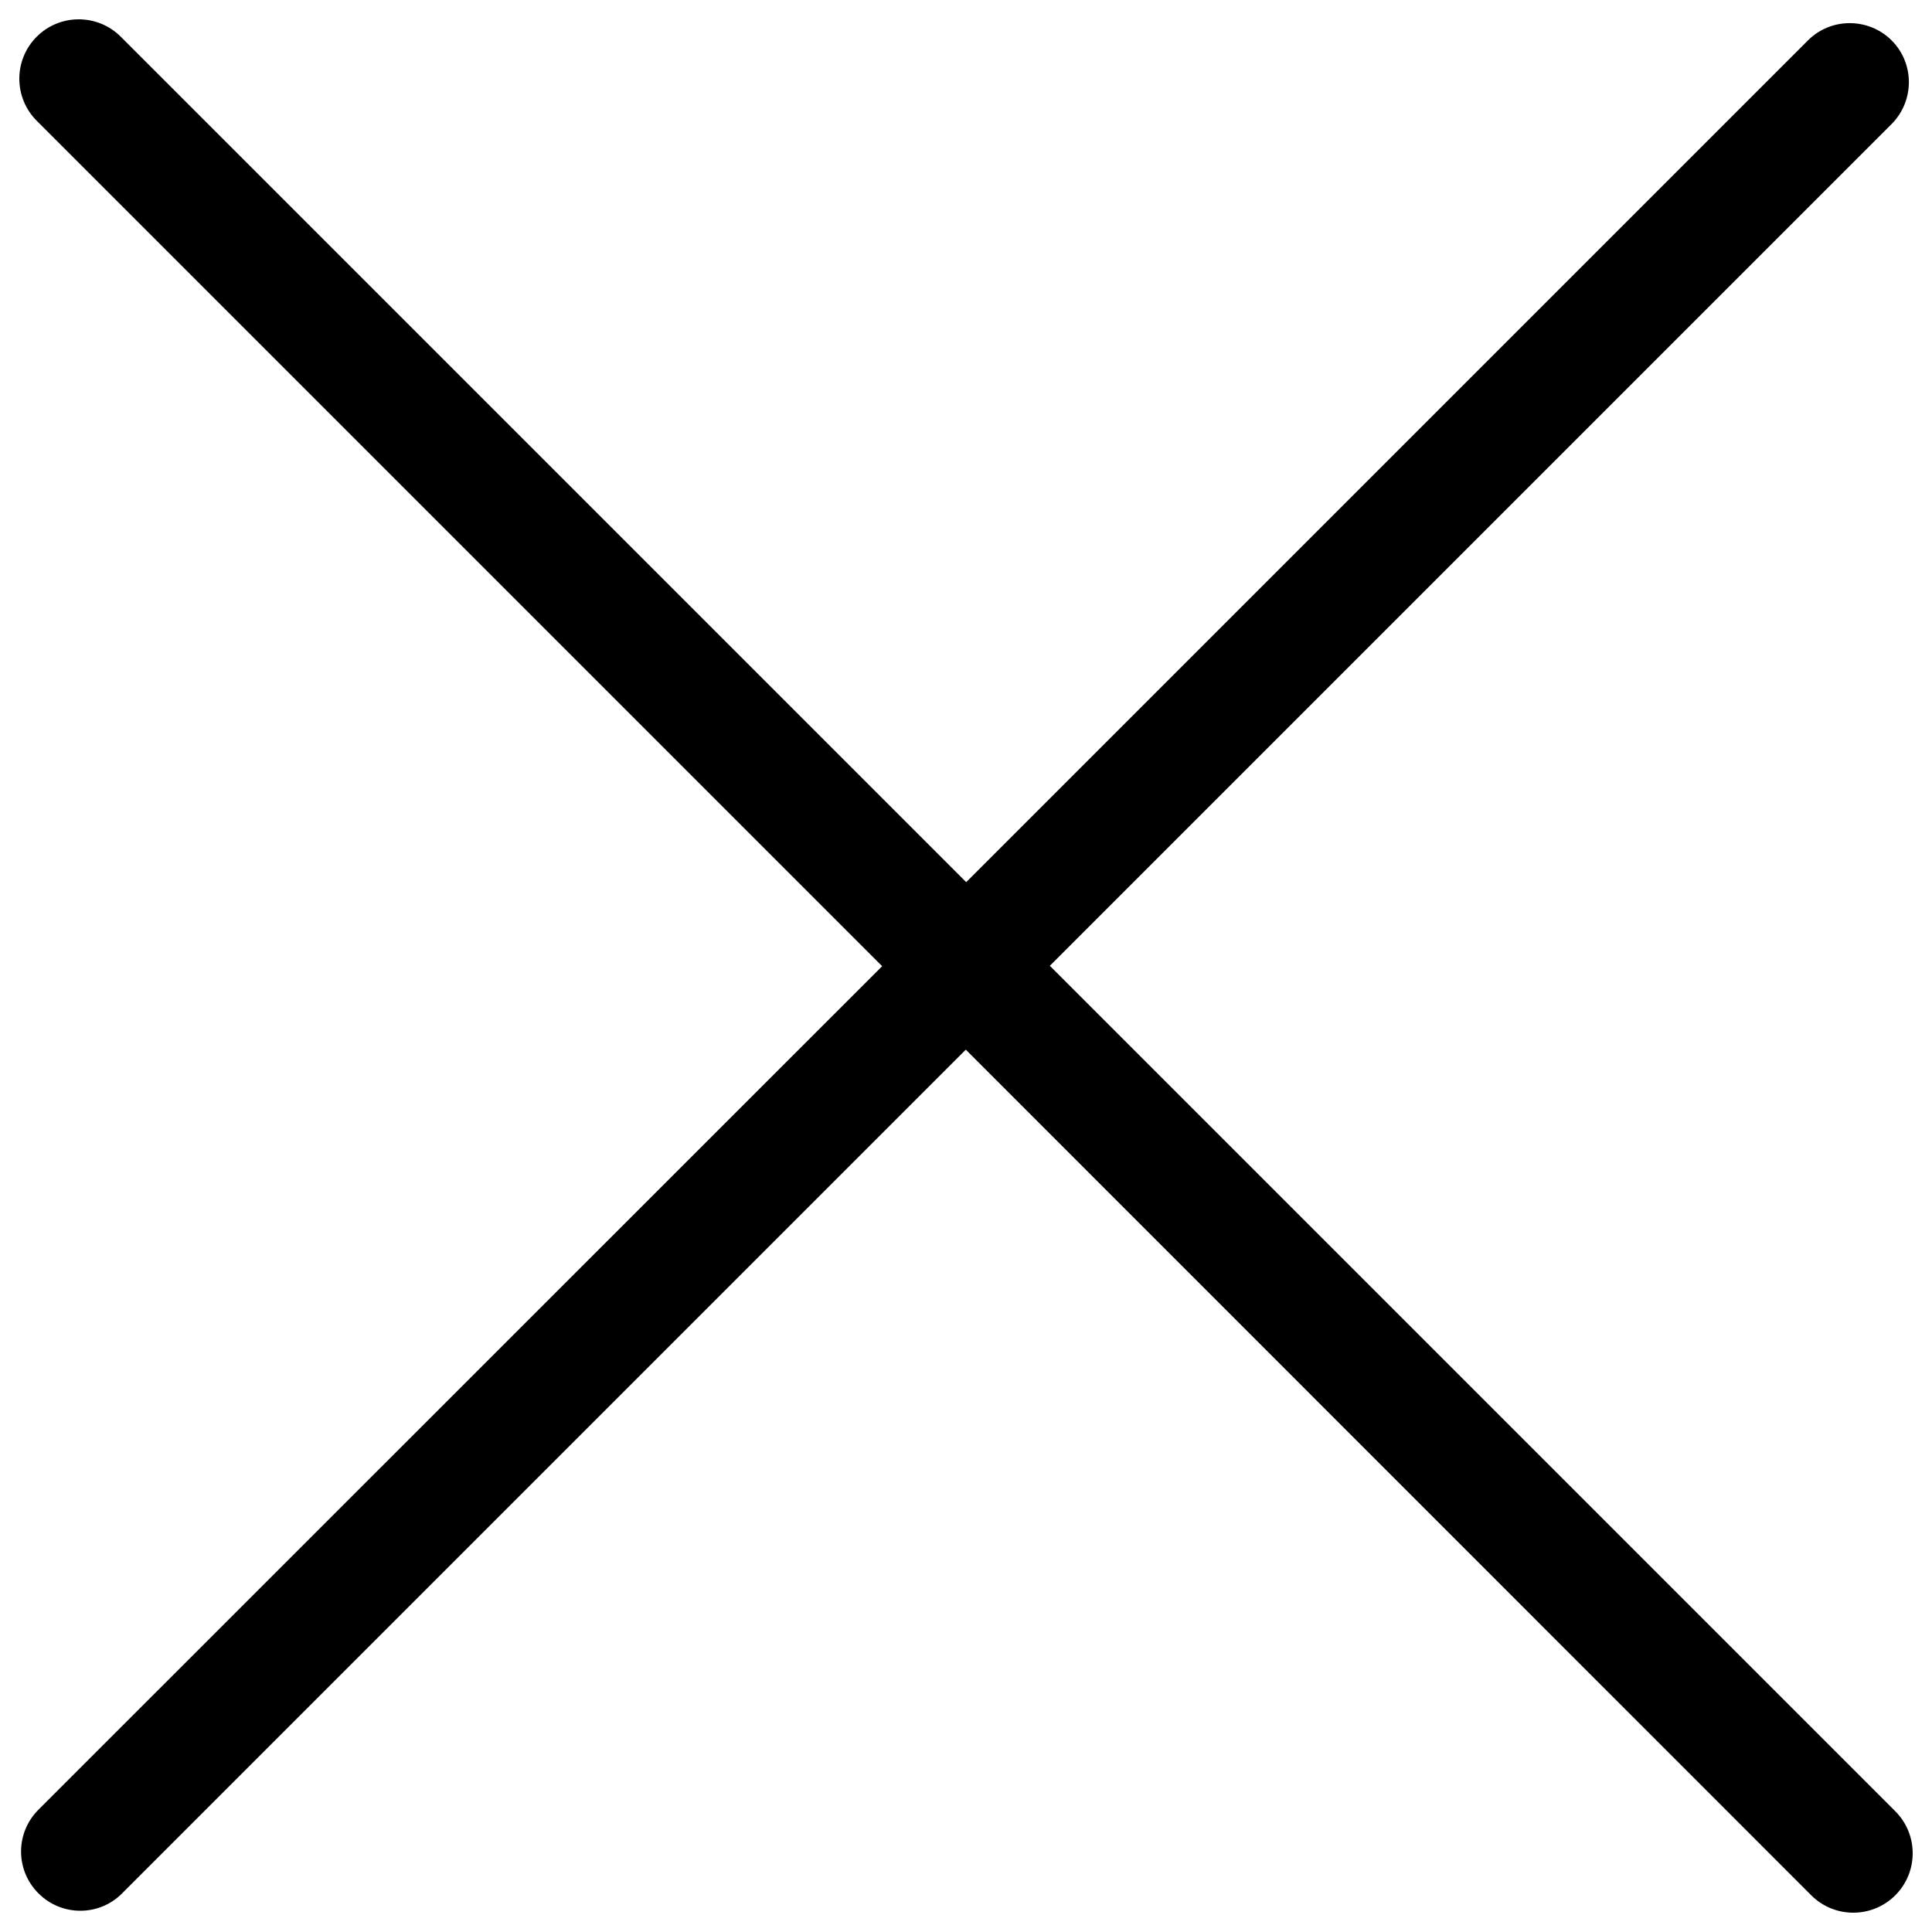
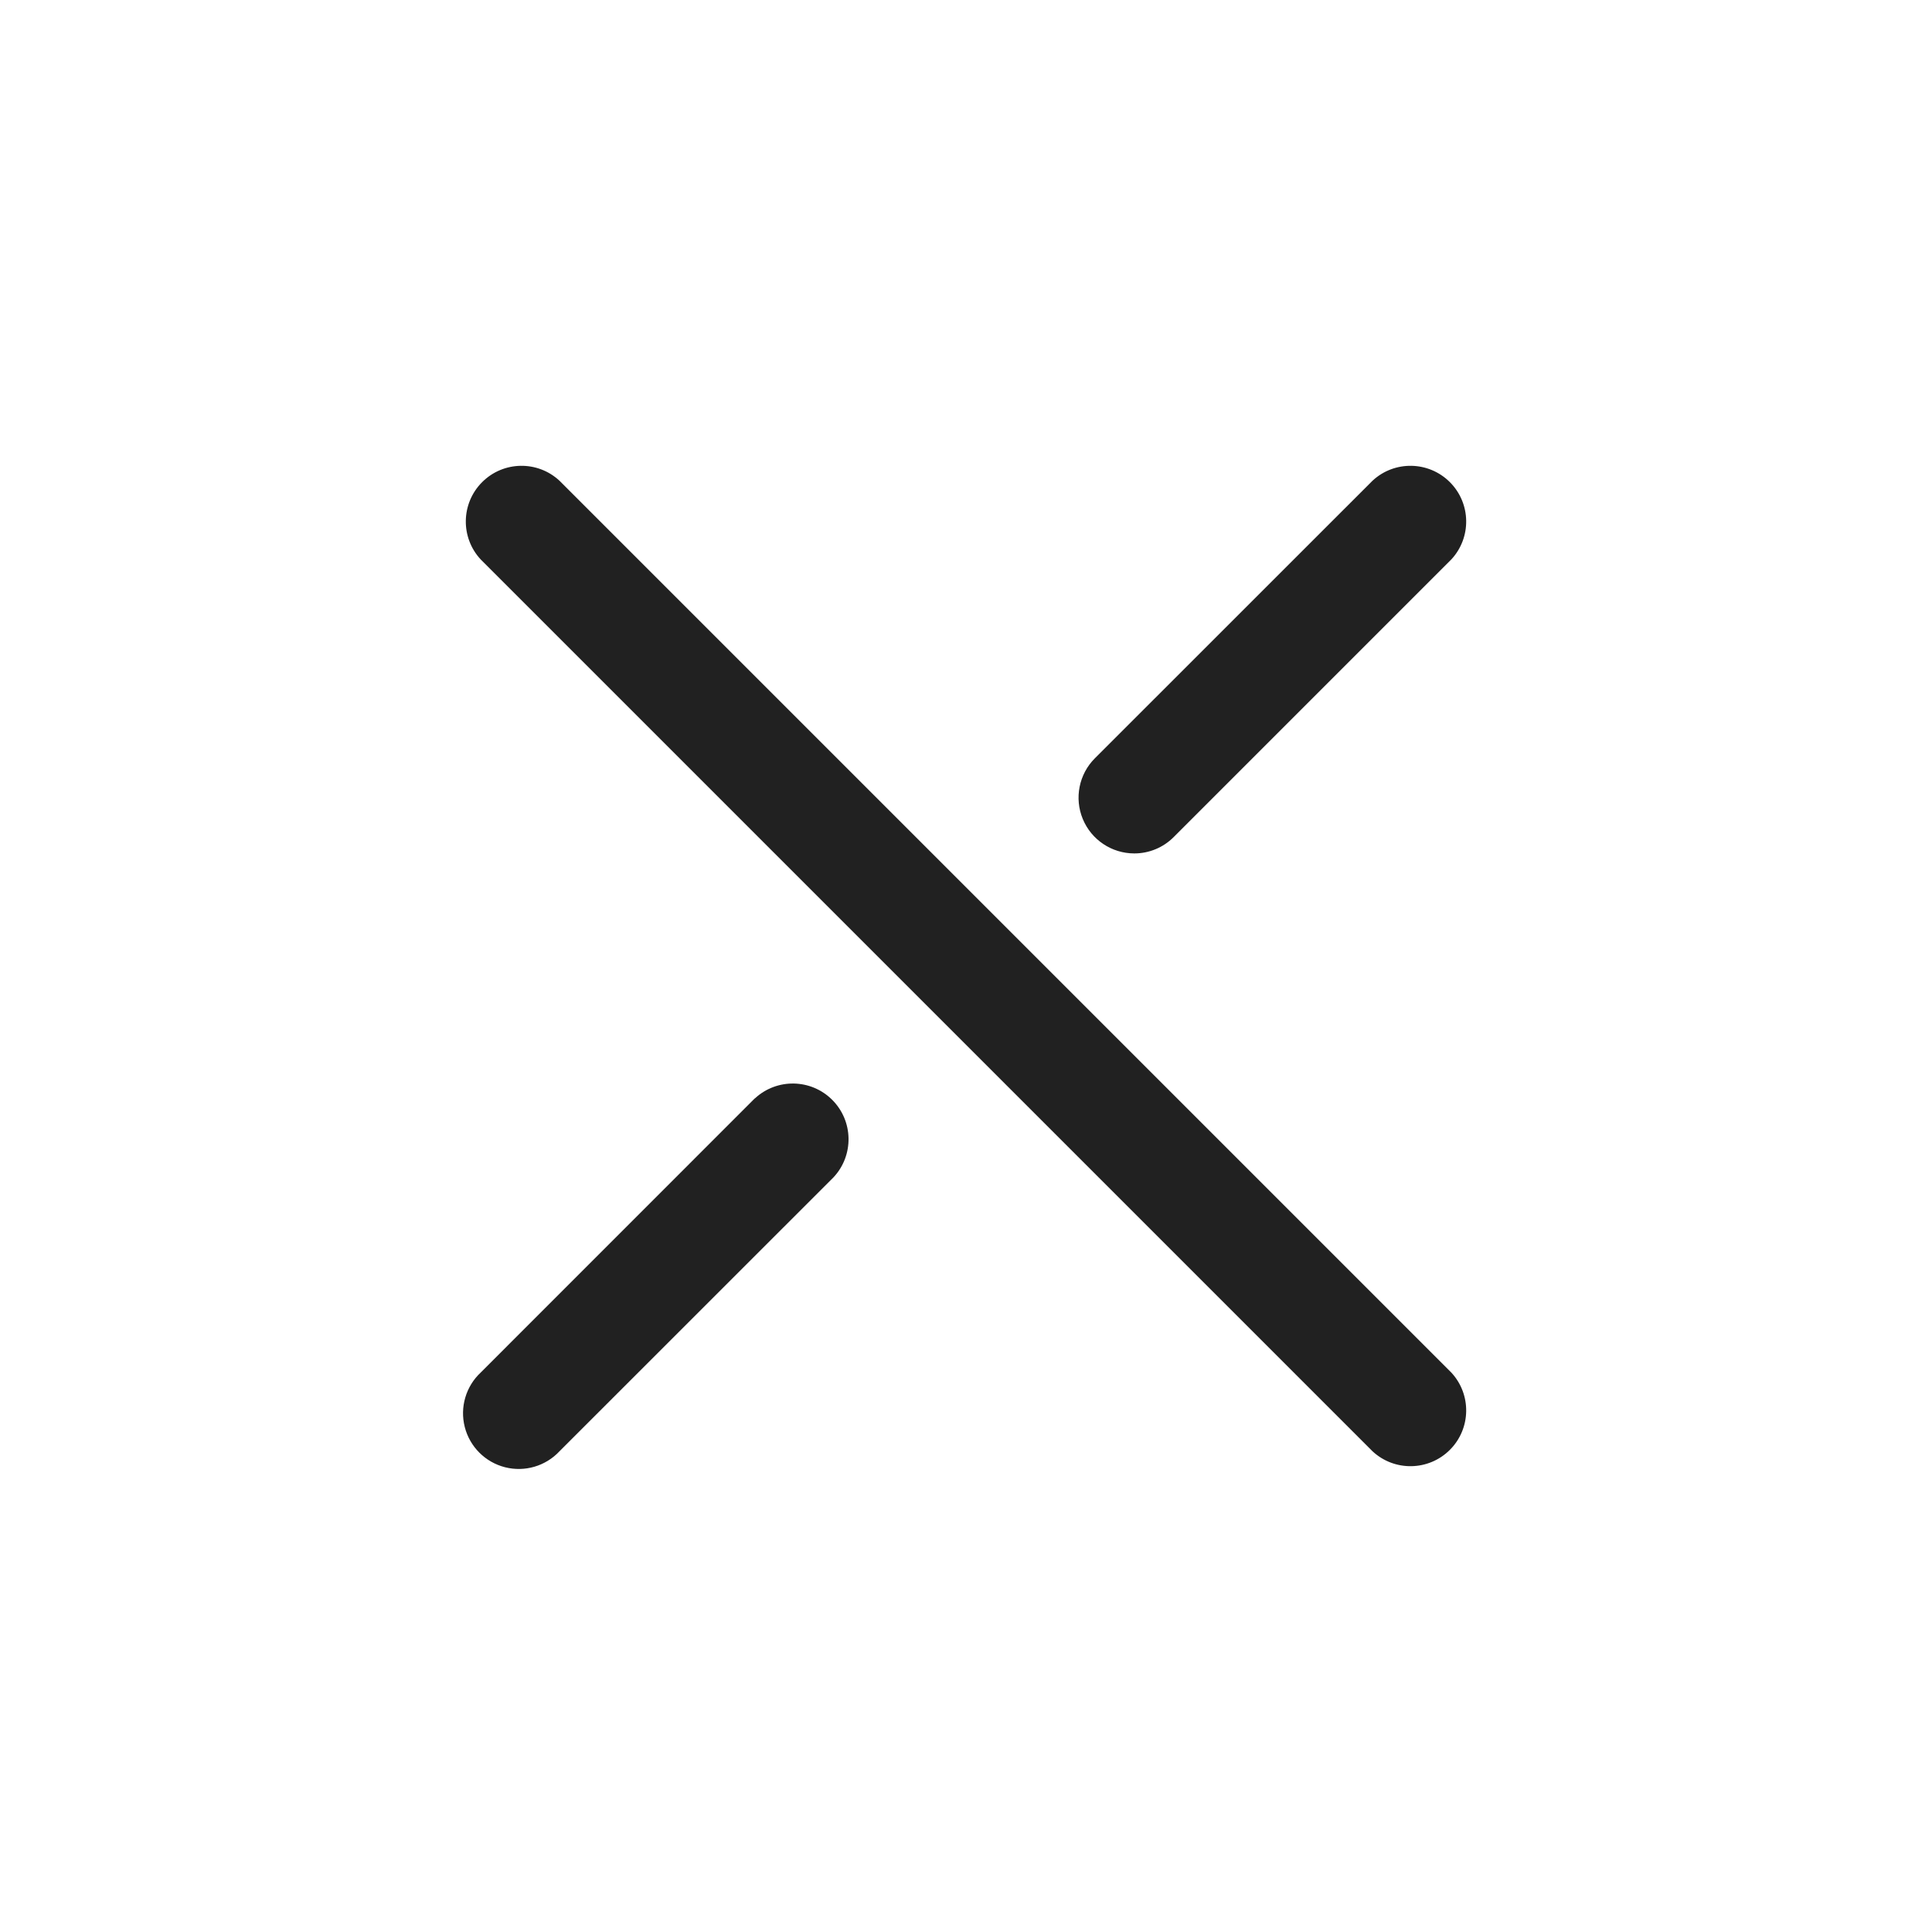
- <svg xmlns="http://www.w3.org/2000/svg" version="1.1" x="0px" y="0px" viewBox="0 0 1000 1000" enable-background="new 0 0 1000 1000" xml:space="preserve">
-   <g>
-     <path d="M981,937.5L543.4,499.9L979.1,64.2c11.9-12,11.9-31.4,0-43.3c-12-11.9-31.4-11.9-43.3,0L500.1,456.6L62.5,19C50.5,7,31,7,19,19C7,31,7,50.5,19,62.5l437.6,437.6L19.9,936.7c-12,12-12,31.3,0,43.3c12,12,31.4,12,43.3,0l436.7-436.7L937.5,981c12,12,31.5,12,43.5,0C993,969,993,949.5,981,937.5z" />
-   </g>
+ <svg xmlns="http://www.w3.org/2000/svg" width="26" height="26" viewBox="0 0 26 26">
+   <path fill="#212121" d="M7.53 6.47a.75.75 0 0 0-1.06 1.06l12 12a.75.75 0 0 0 1.06-1.06zm2.627 8.312L6.47 18.47a.75.75 0 1 0 1.06 1.06l3.688-3.687a.75.75 0 0 0-1.06-1.06zm5.108-3.297a.747.747 0 0 0 .53-.22L19.53 7.53a.75.75 0 0 0-1.06-1.06l-3.736 3.735a.75.75 0 0 0 .53 1.28z" />
</svg>
